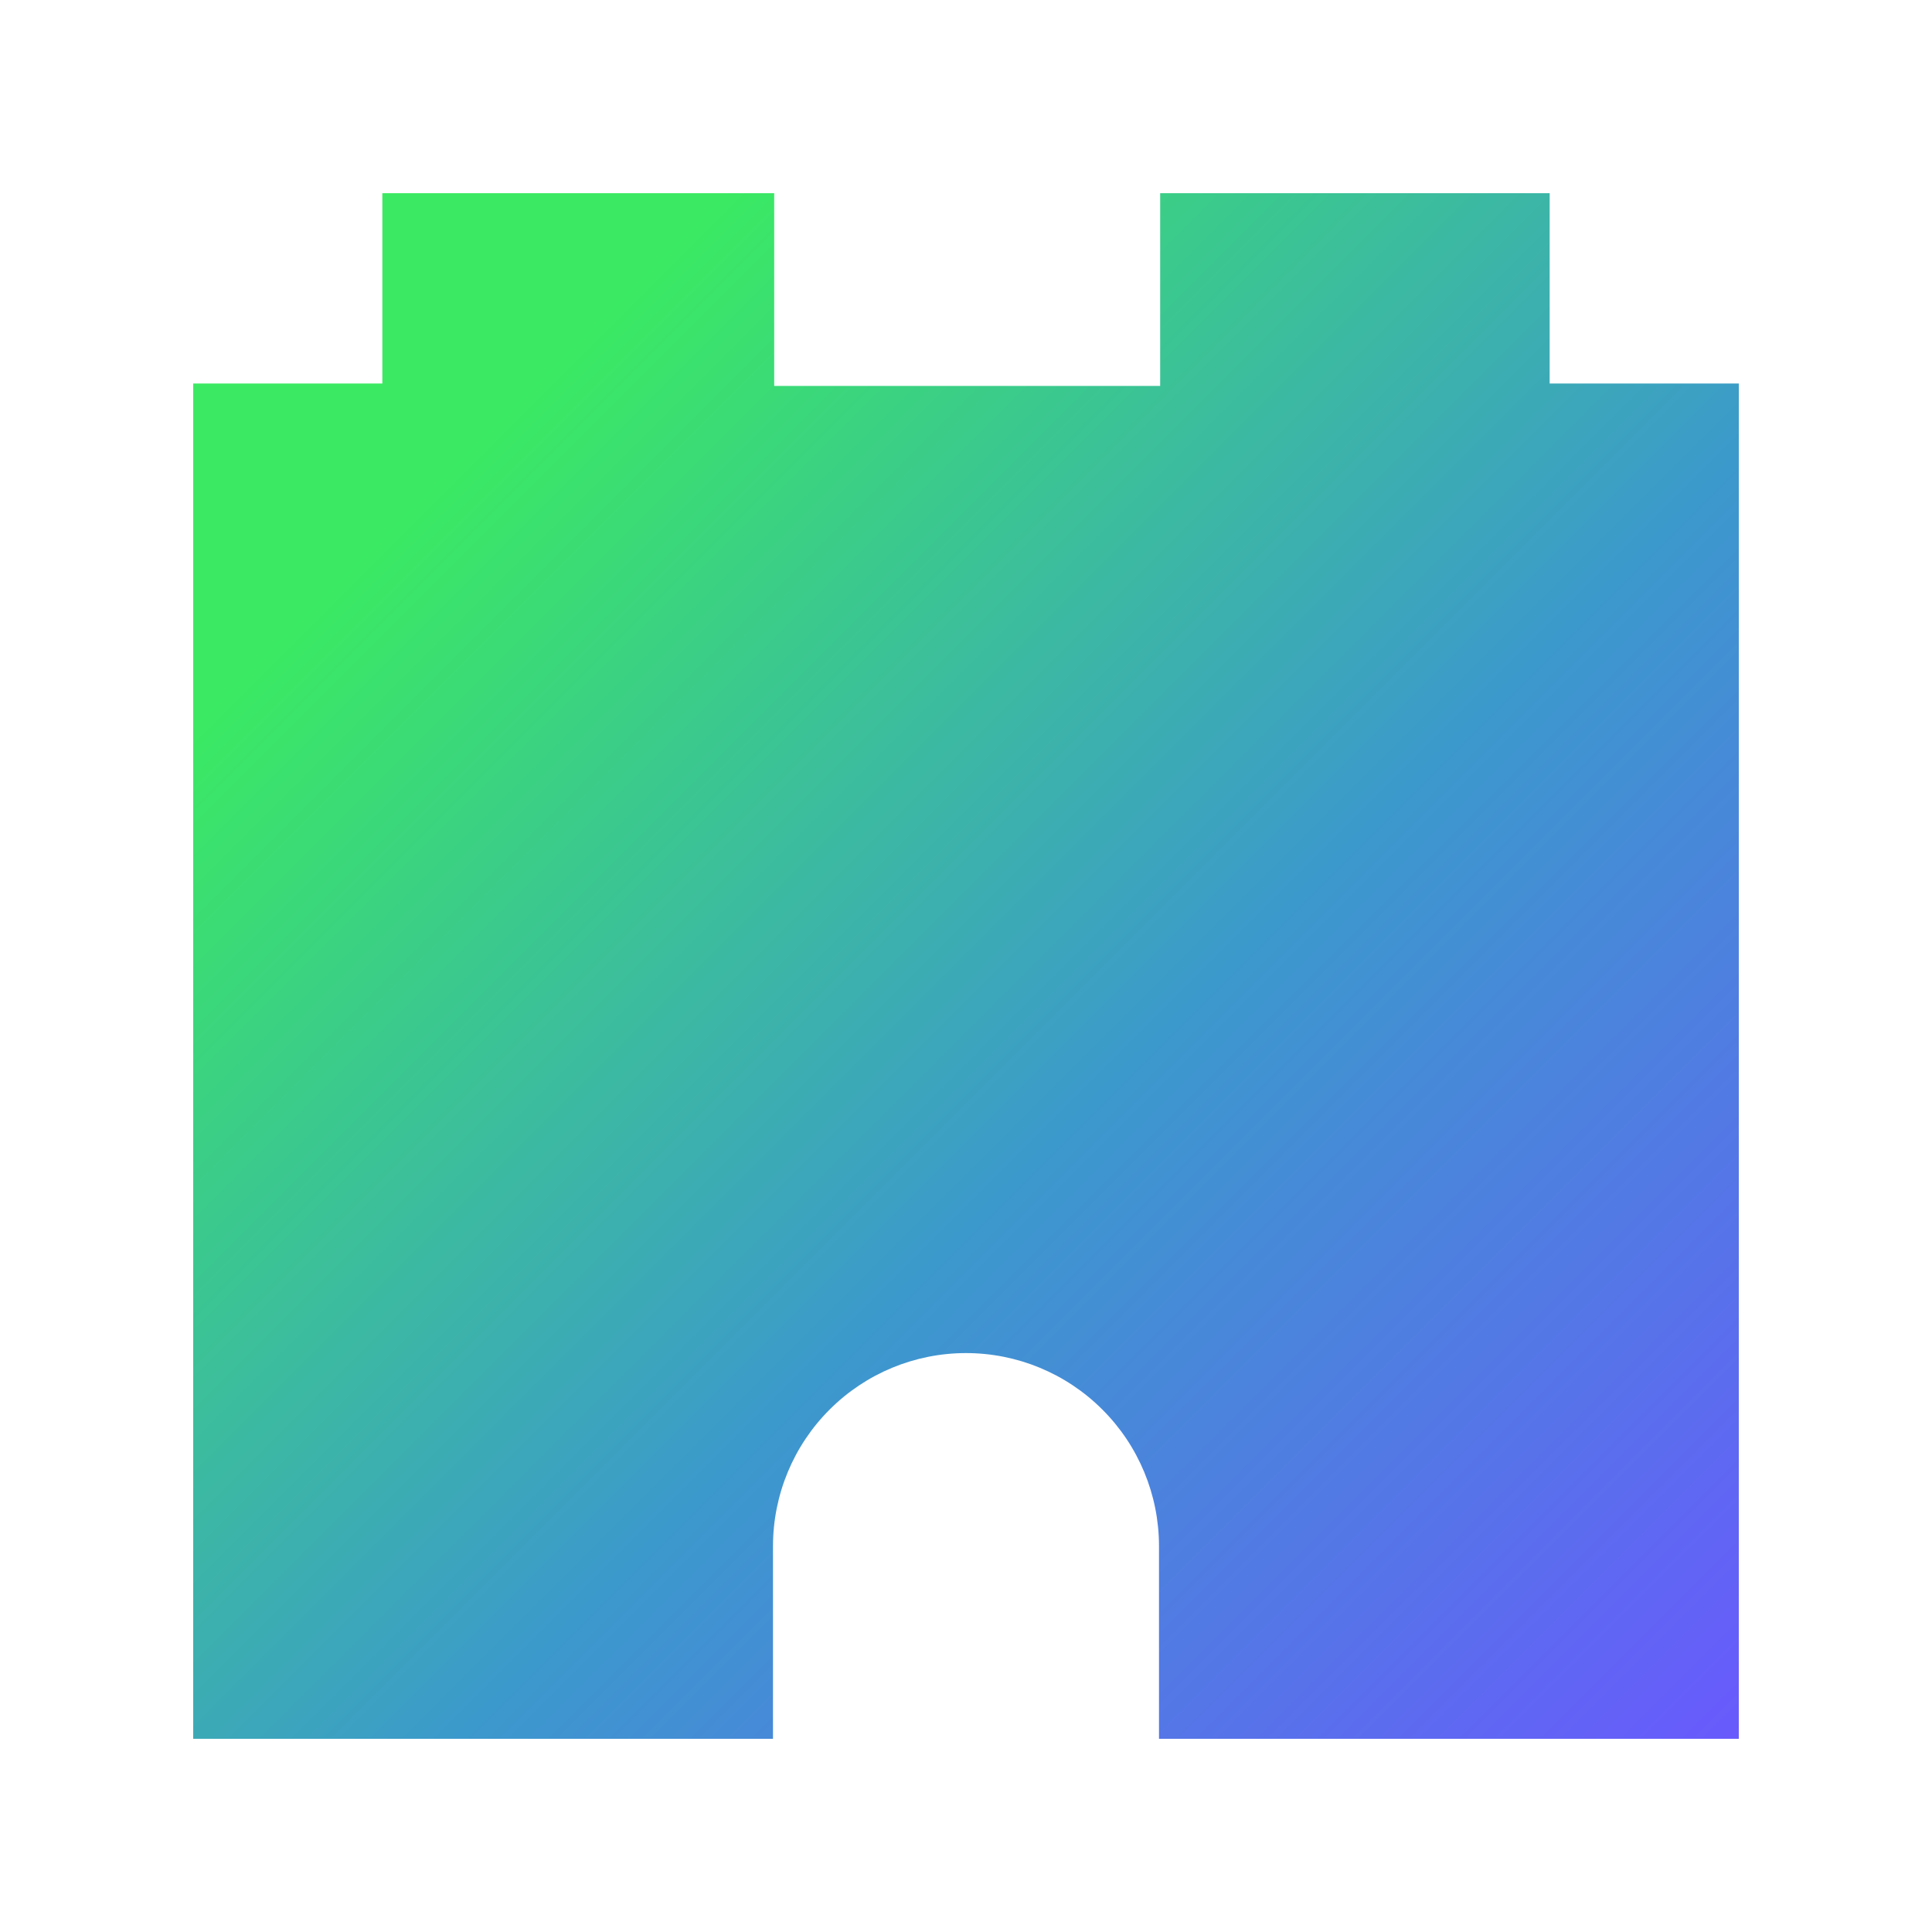
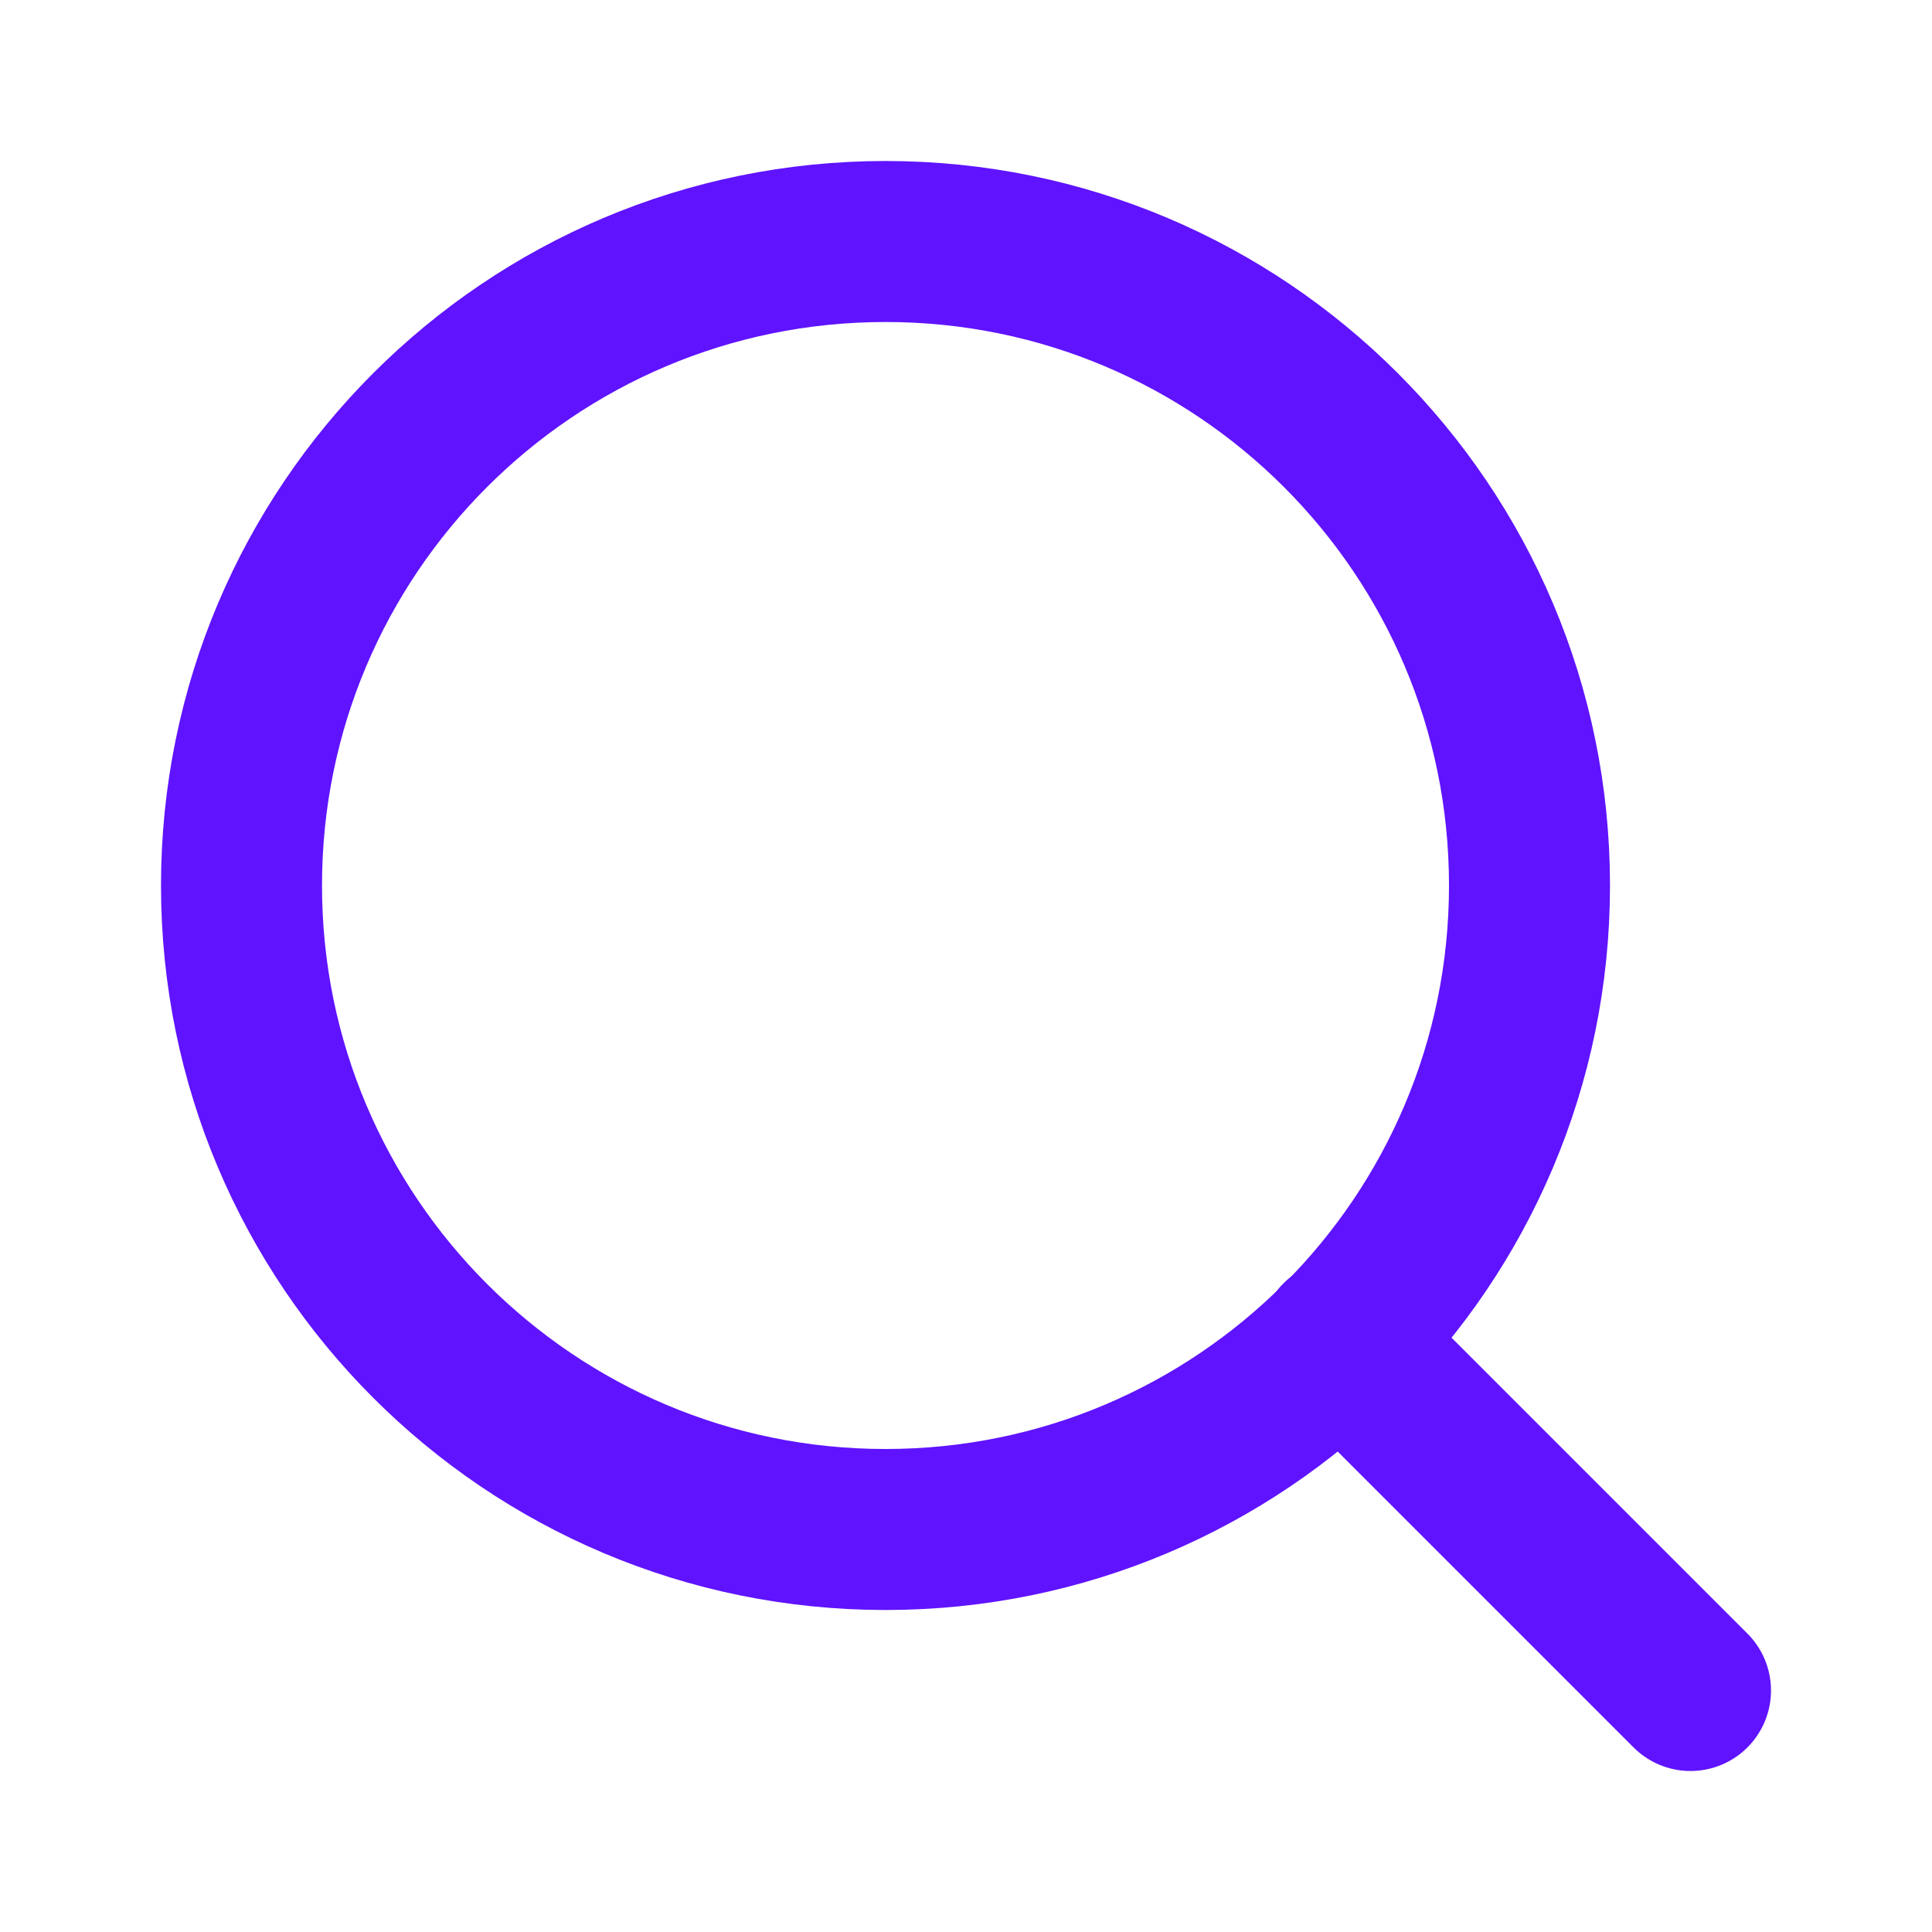
- <svg xmlns="http://www.w3.org/2000/svg" width="40" height="40" viewBox="0 0 40 40" fill="none">
-   <path d="M32.084 7.94V4H24.02V7.99H16.029V4H7.916V7.94H4V36H16.004V32.005C16.006 30.946 16.427 29.931 17.177 29.183C17.926 28.434 18.941 28.014 20 28.014C21.059 28.014 22.074 28.434 22.823 29.183C23.573 29.931 23.994 30.946 23.996 32.005V36H36V7.94H32.084Z" fill="url(#paint0_linear)" />
-   <defs>
-     <linearGradient id="paint0_linear" x1="2.942" y1="4.9" x2="37.777" y2="39.734" gradientUnits="userSpaceOnUse">
-       <stop offset="0.159" stop-color="#3BEA62" />
-       <stop offset="0.54" stop-color="#3C99CC" />
-       <stop offset="0.937" stop-color="#6B57FF" />
-     </linearGradient>
-   </defs>
+ <svg xmlns="http://www.w3.org/2000/svg" width="40" height="40" viewBox="0 0 24 24" fill="none" stroke="#5f13fe" stroke-width="2" stroke-linecap="round" stroke-linejoin="round">
+   <circle cx="11" cy="11" r="8" />
+   <line x1="21" y1="21" x2="16.65" y2="16.65" />
</svg>
